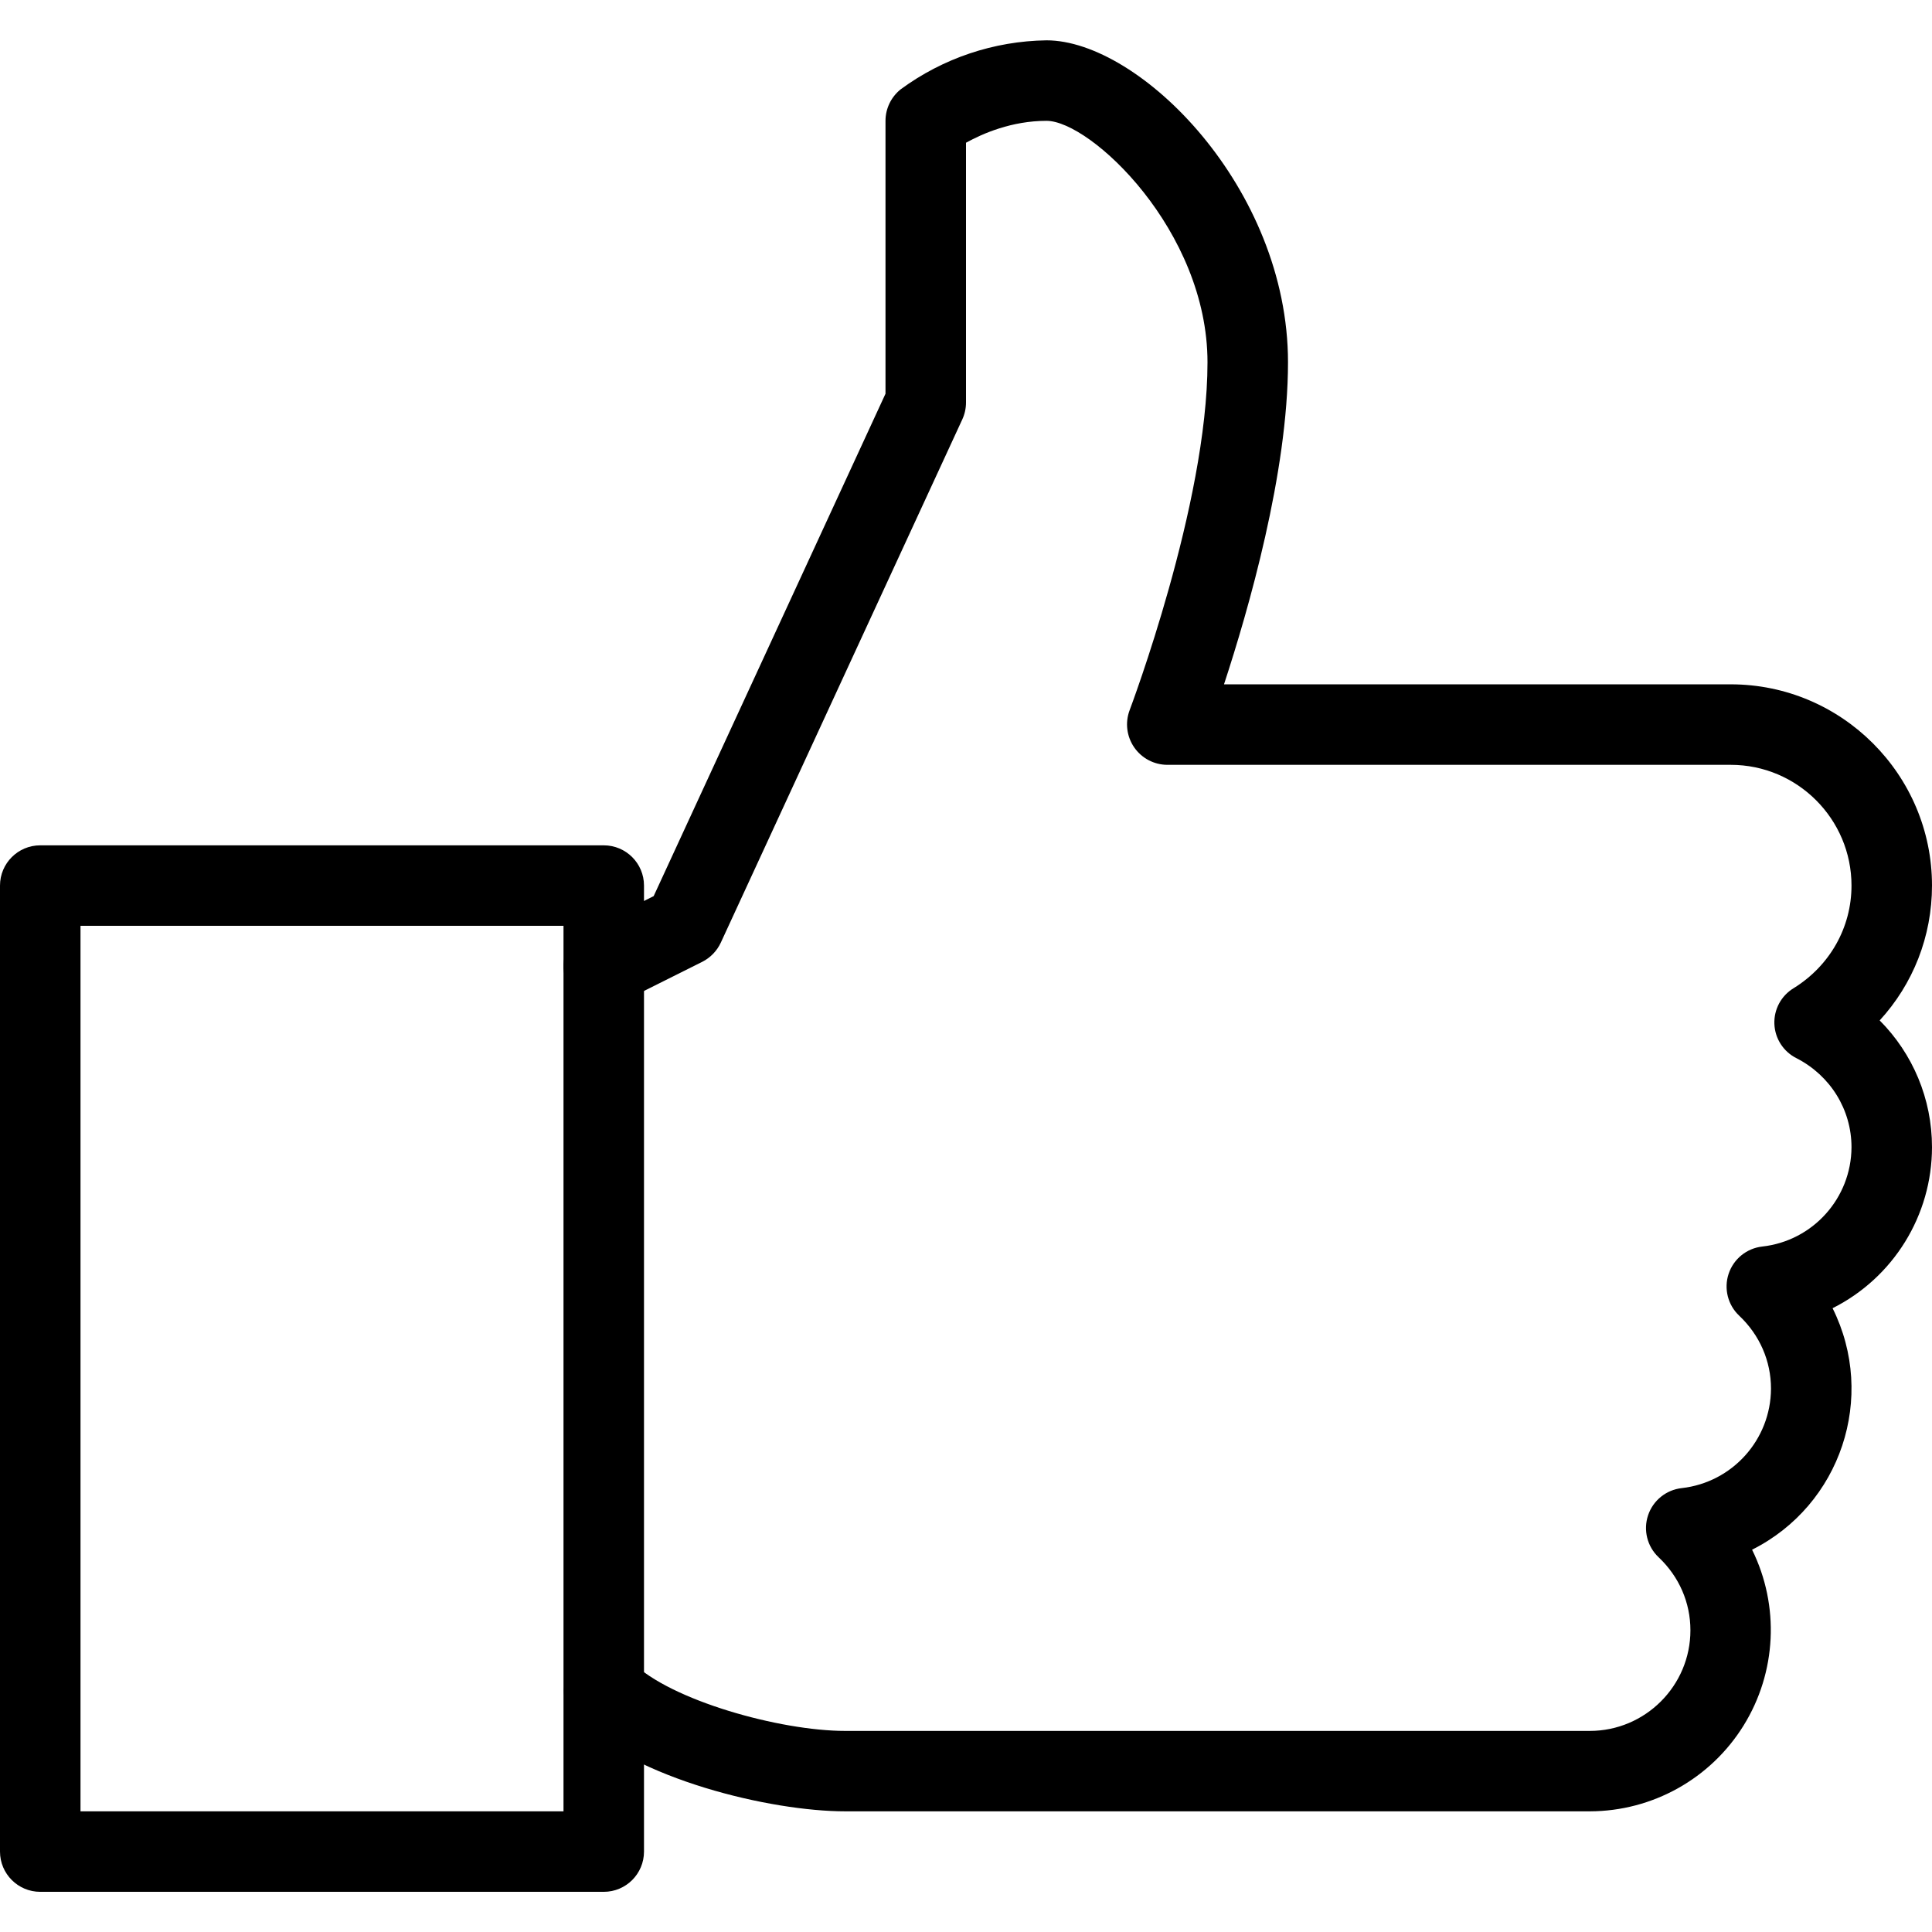
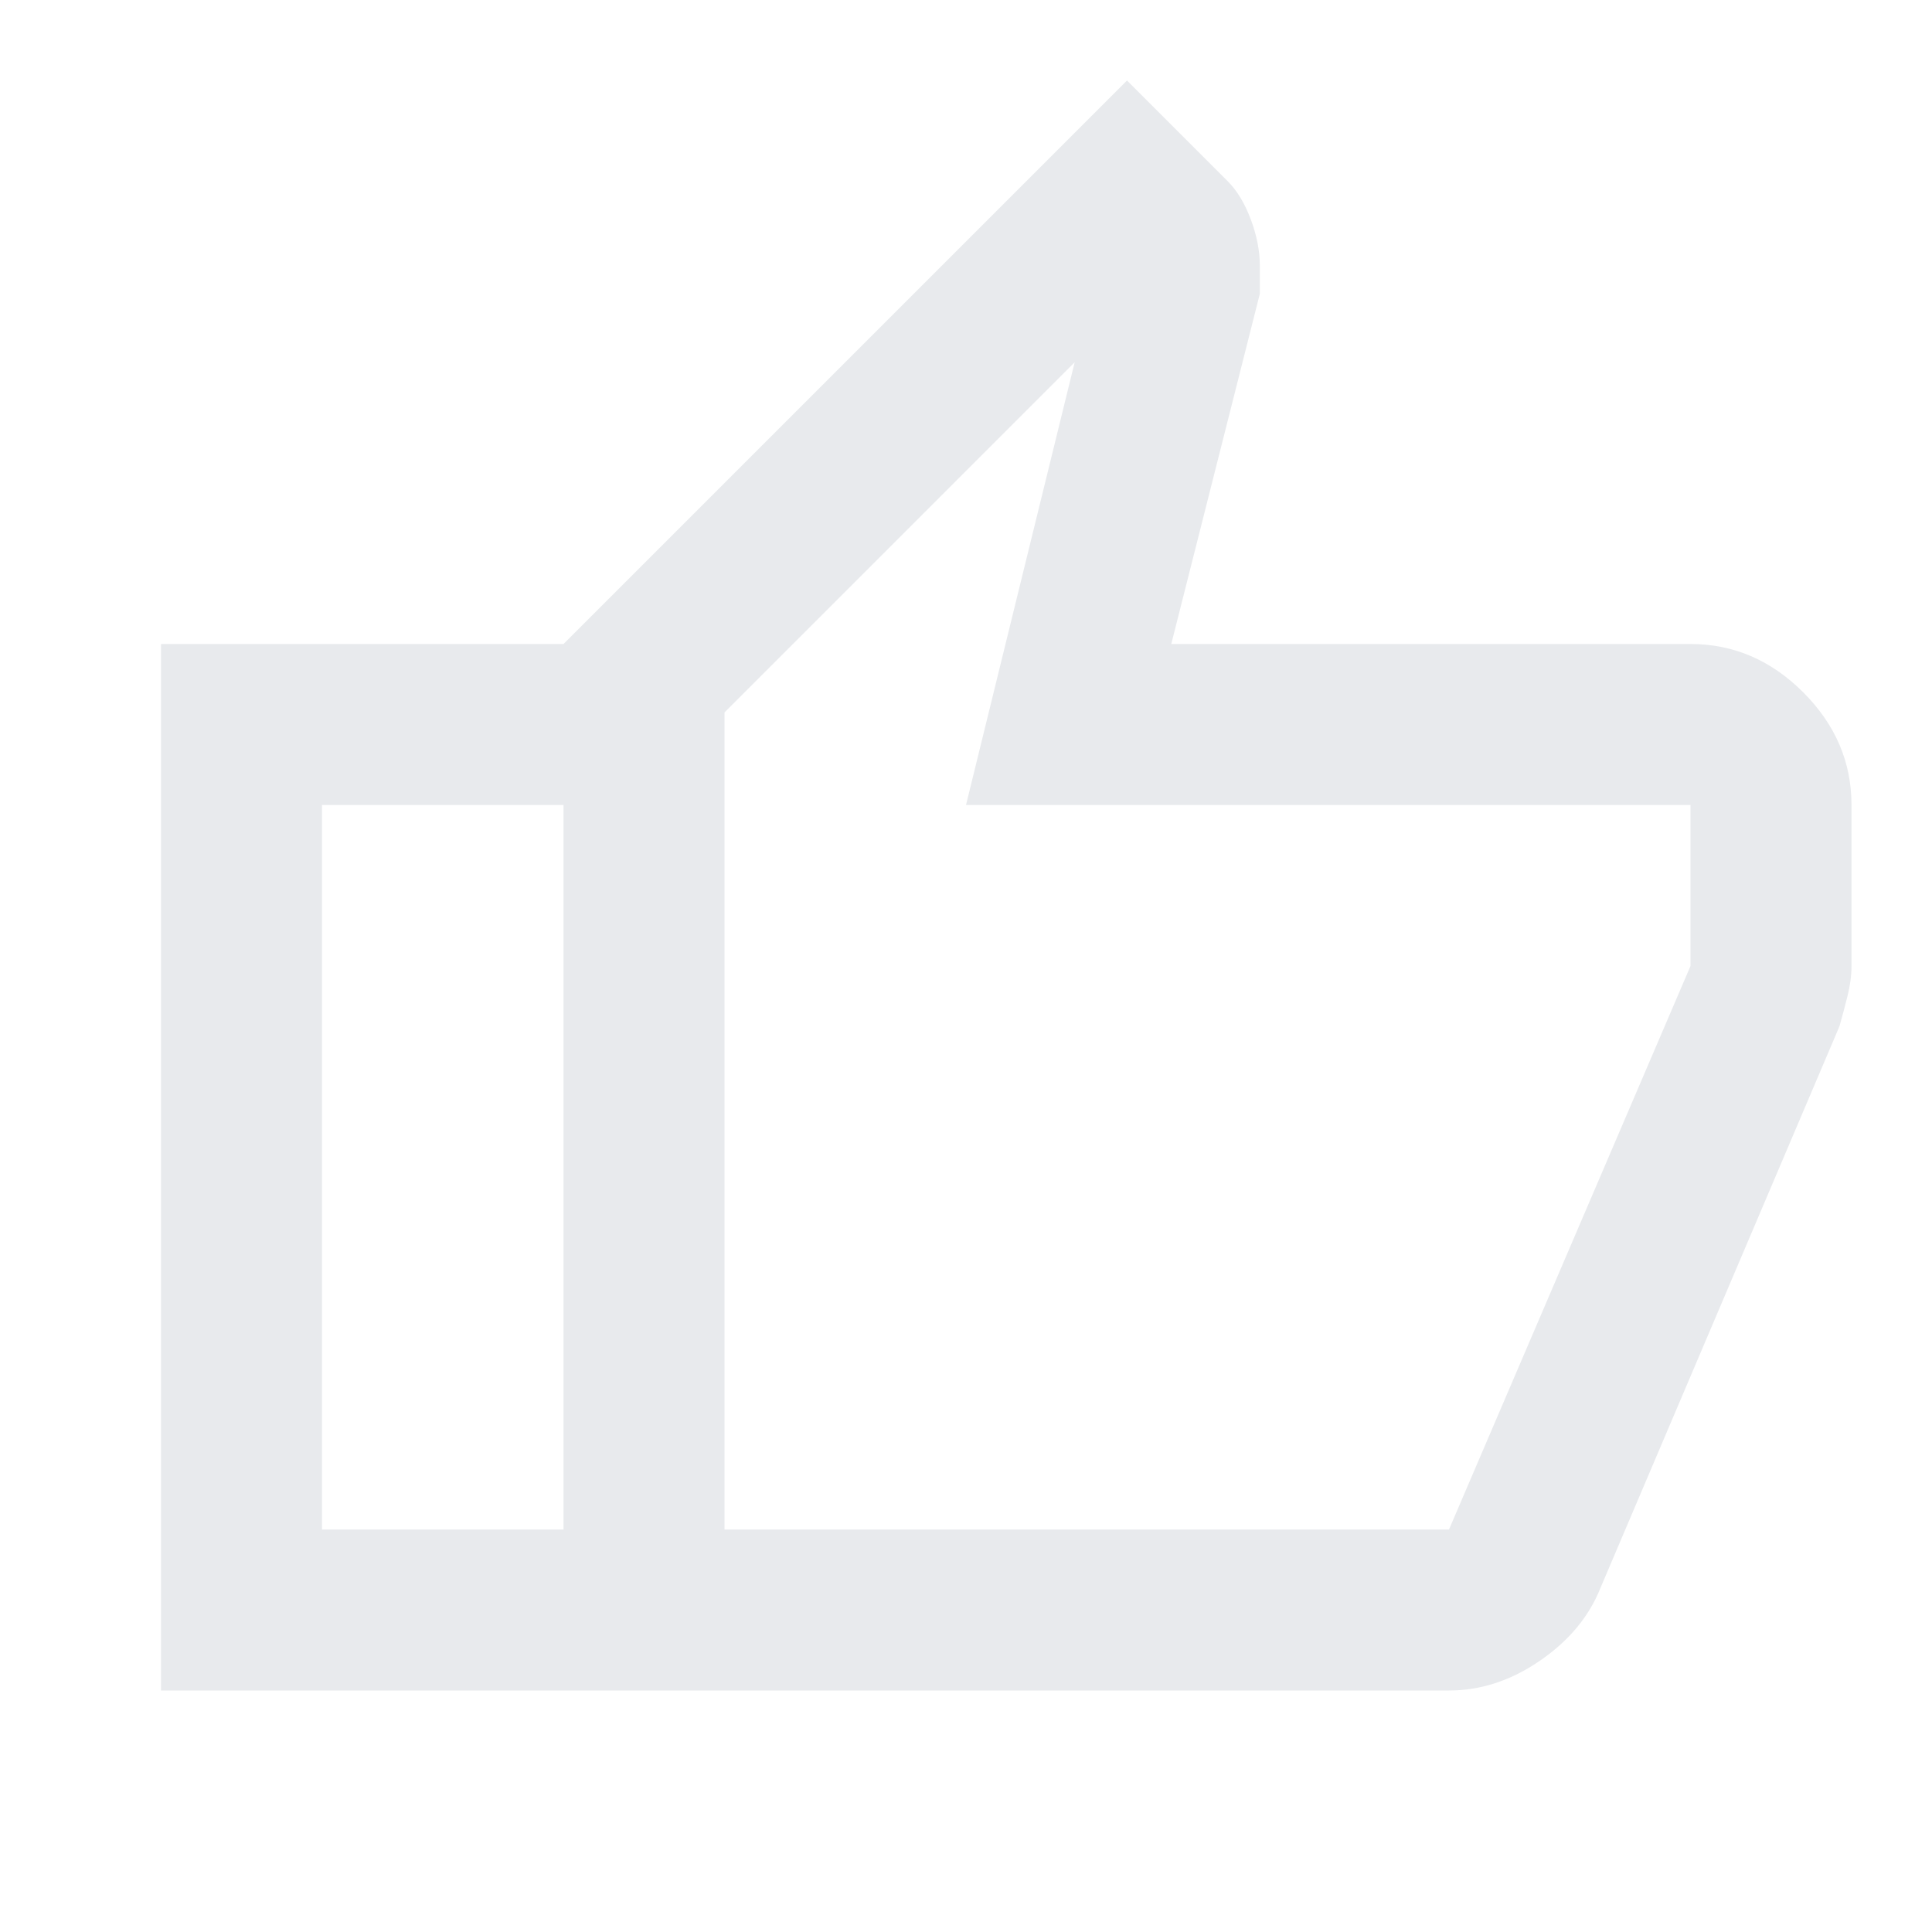
- <svg xmlns="http://www.w3.org/2000/svg" viewBox="0 0 24 24" id="thumbs-up">
-   <path d="M7.5 23.501h-7a.5.5 0 0 1-.5-.5v-12a.5.5 0 0 1 .5-.5h7a.5.5 0 0 1 .5.5v12a.5.5 0 0 1-.5.5zm-6.5-1h6v-11H1v11z" />
-   <path d="M19.75 22.501H10.5c-.925 0-2.605-.398-3.354-1.146a.5.5 0 0 1 .707-.707c.473.473 1.834.854 2.646.854h9.25c.689 0 1.25-.561 1.25-1.25 0-.344-.14-.666-.395-.907a.499.499 0 0 1 .286-.859A1.249 1.249 0 0 0 22 17.251c0-.344-.14-.666-.395-.907a.499.499 0 0 1 .286-.859A1.247 1.247 0 0 0 23 14.251c0-.466-.262-.89-.684-1.106a.497.497 0 0 1-.034-.87c.449-.278.718-.754.718-1.274 0-.827-.673-1.5-1.5-1.5h-7a.502.502 0 0 1-.468-.677c.01-.027.968-2.564.968-4.323 0-1.637-1.452-3-2-3-.431 0-.792.157-1 .272v3.228a.501.501 0 0 1-.046.209l-3 6.5a.506.506 0 0 1-.23.238l-1 .5a.5.5 0 0 1-.447-.895l.843-.421L11 4.891v-3.39c0-.152.069-.295.188-.391A3.13 3.13 0 0 1 13 .501c1.157 0 3 1.831 3 4 0 1.368-.49 3.071-.795 4H21.5c1.378 0 2.5 1.122 2.5 2.5 0 .631-.235 1.223-.65 1.675.411.413.65.974.65 1.575a2.24 2.24 0 0 1-1.235 2 2.24 2.24 0 0 1-1 3 2.253 2.253 0 0 1-2.015 3.25z" />
+ <svg xmlns="http://www.w3.org/2000/svg" height="24px" viewBox="0 -960 960 960" width="24px" fill="#e8eaed">
+   <path d="M720-120H280v-520l280-280 50 50q7 7 11.5 19t4.5 23v14l-44 174h258q32 0 56 24t24 56v80q0 7-2 15t-4 15L794-168q-9 20-30 34t-44 14Zm-360-80h360l120-280v-80H480l54-220-174 174v406Zm0-406v406-406Zm-80-34v80H160v360h120v80H80v-520h200Z" />
</svg>
